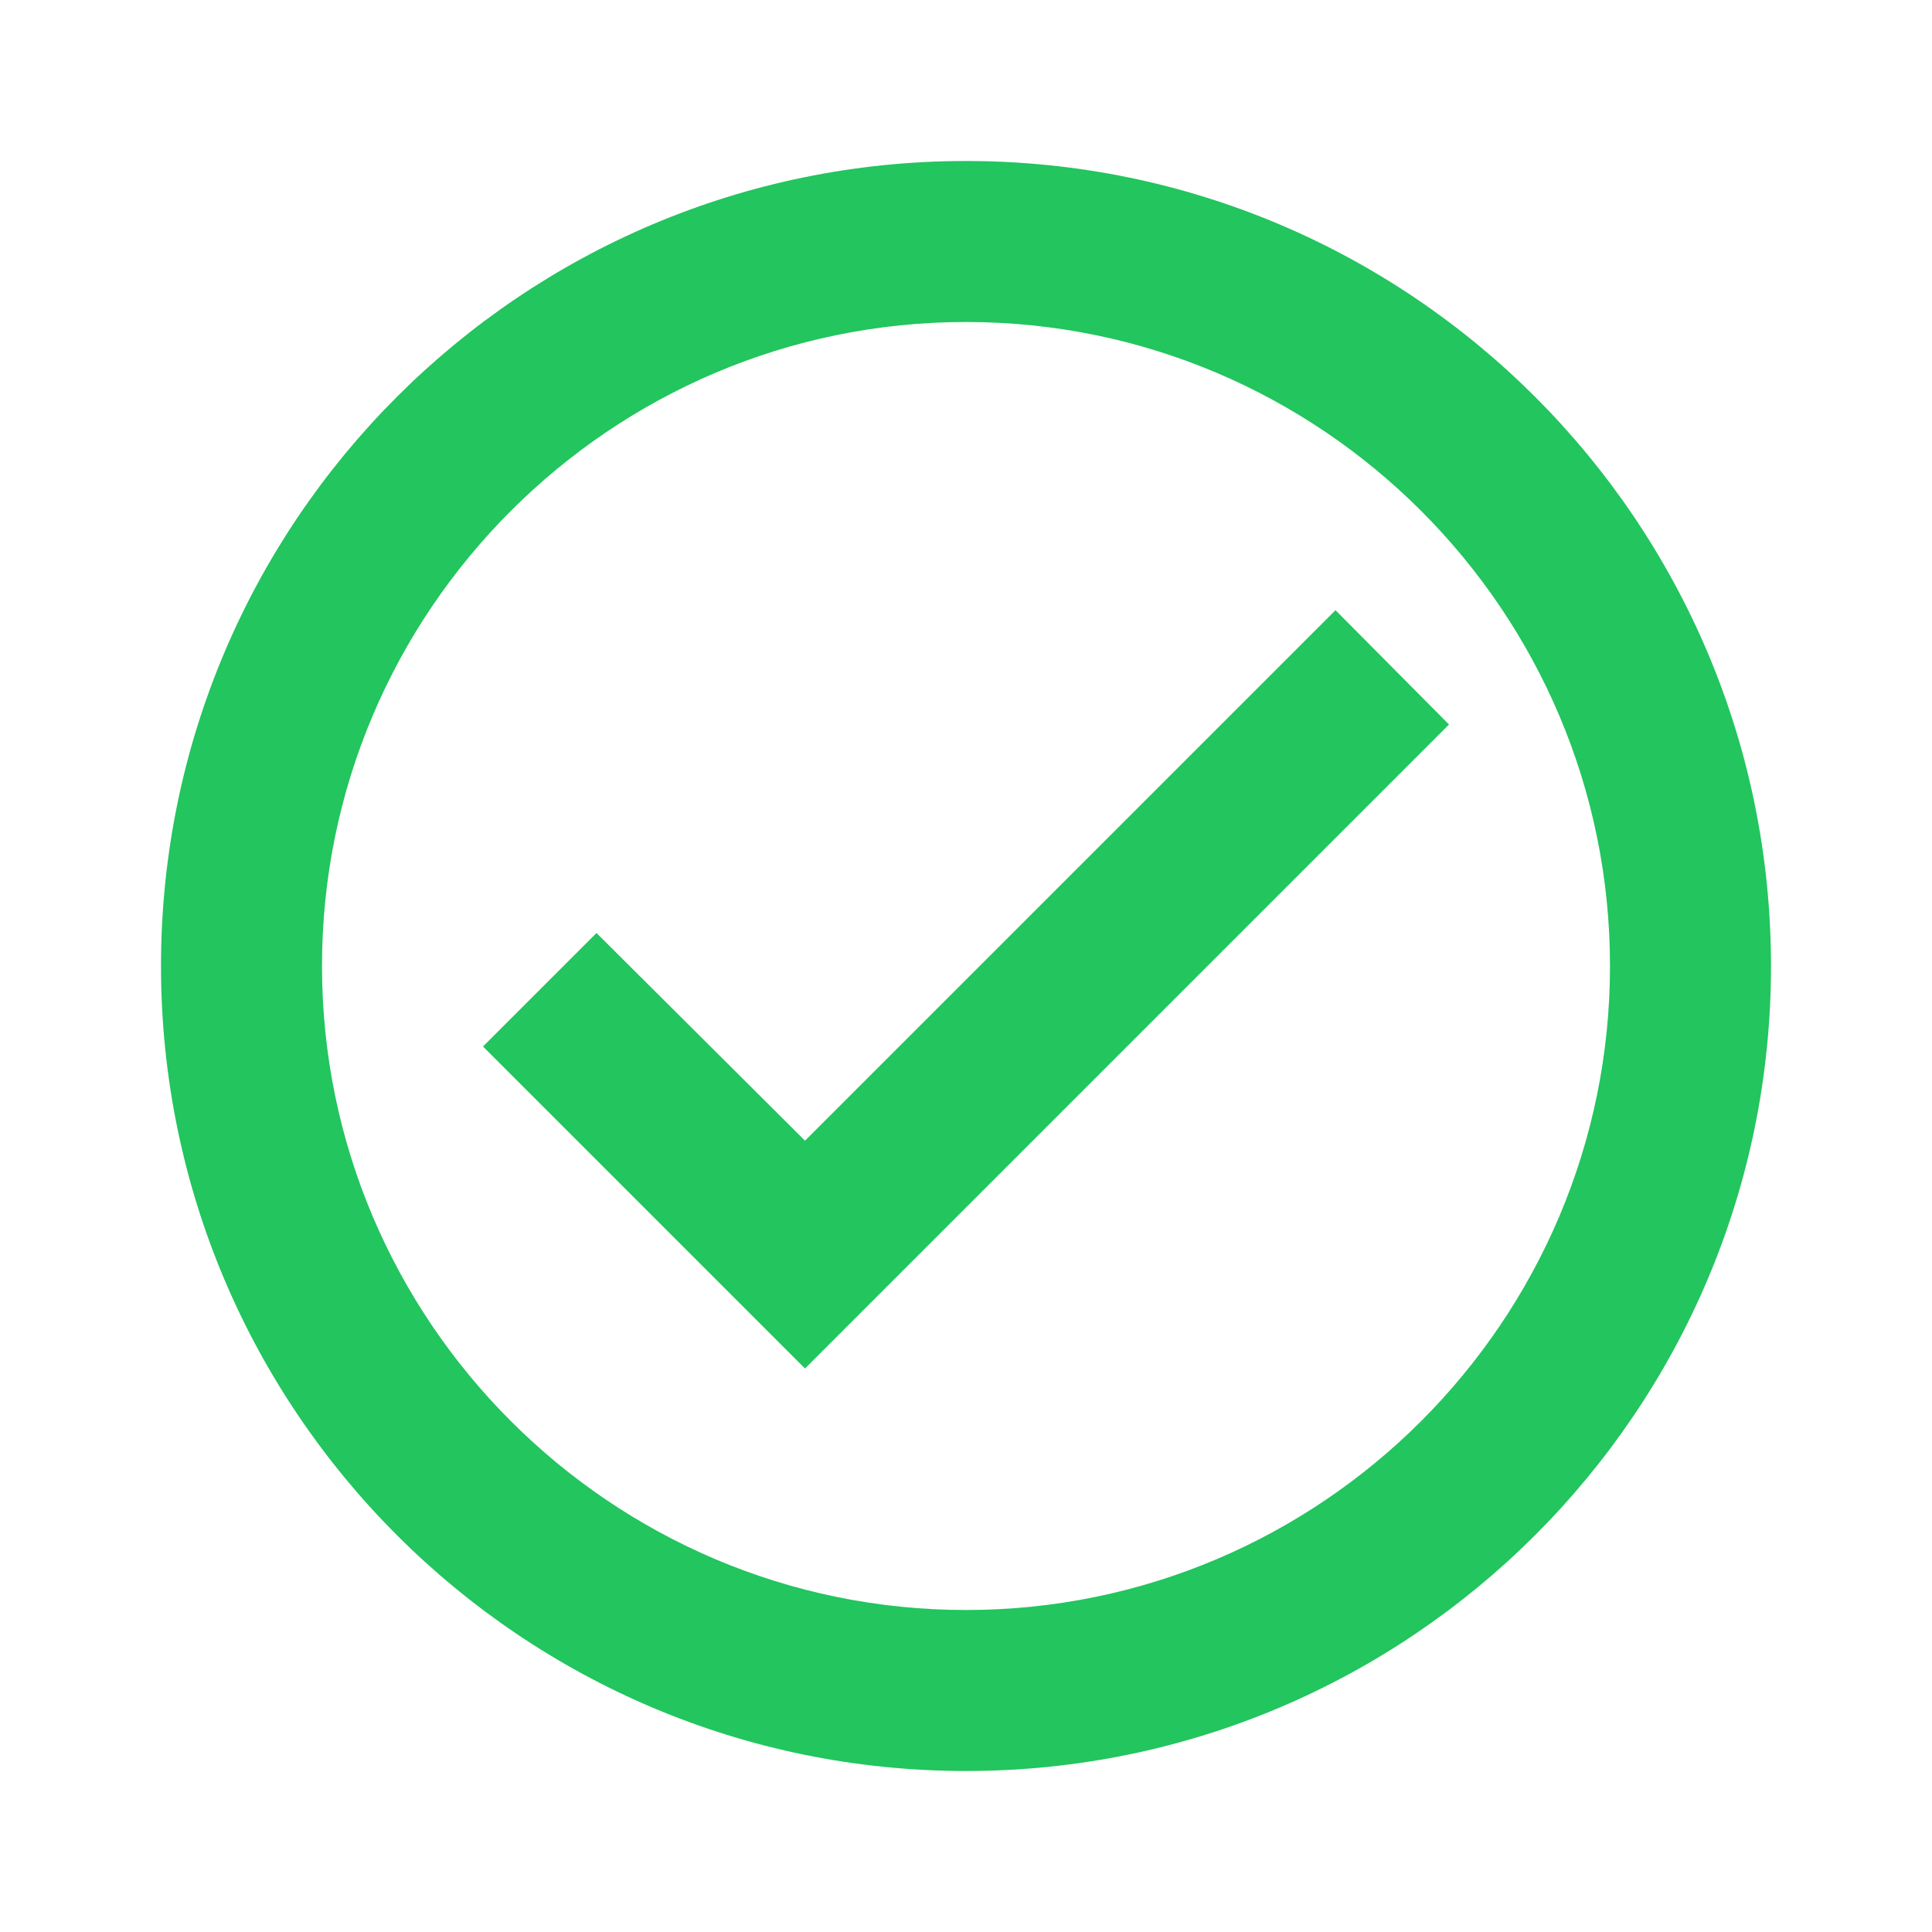
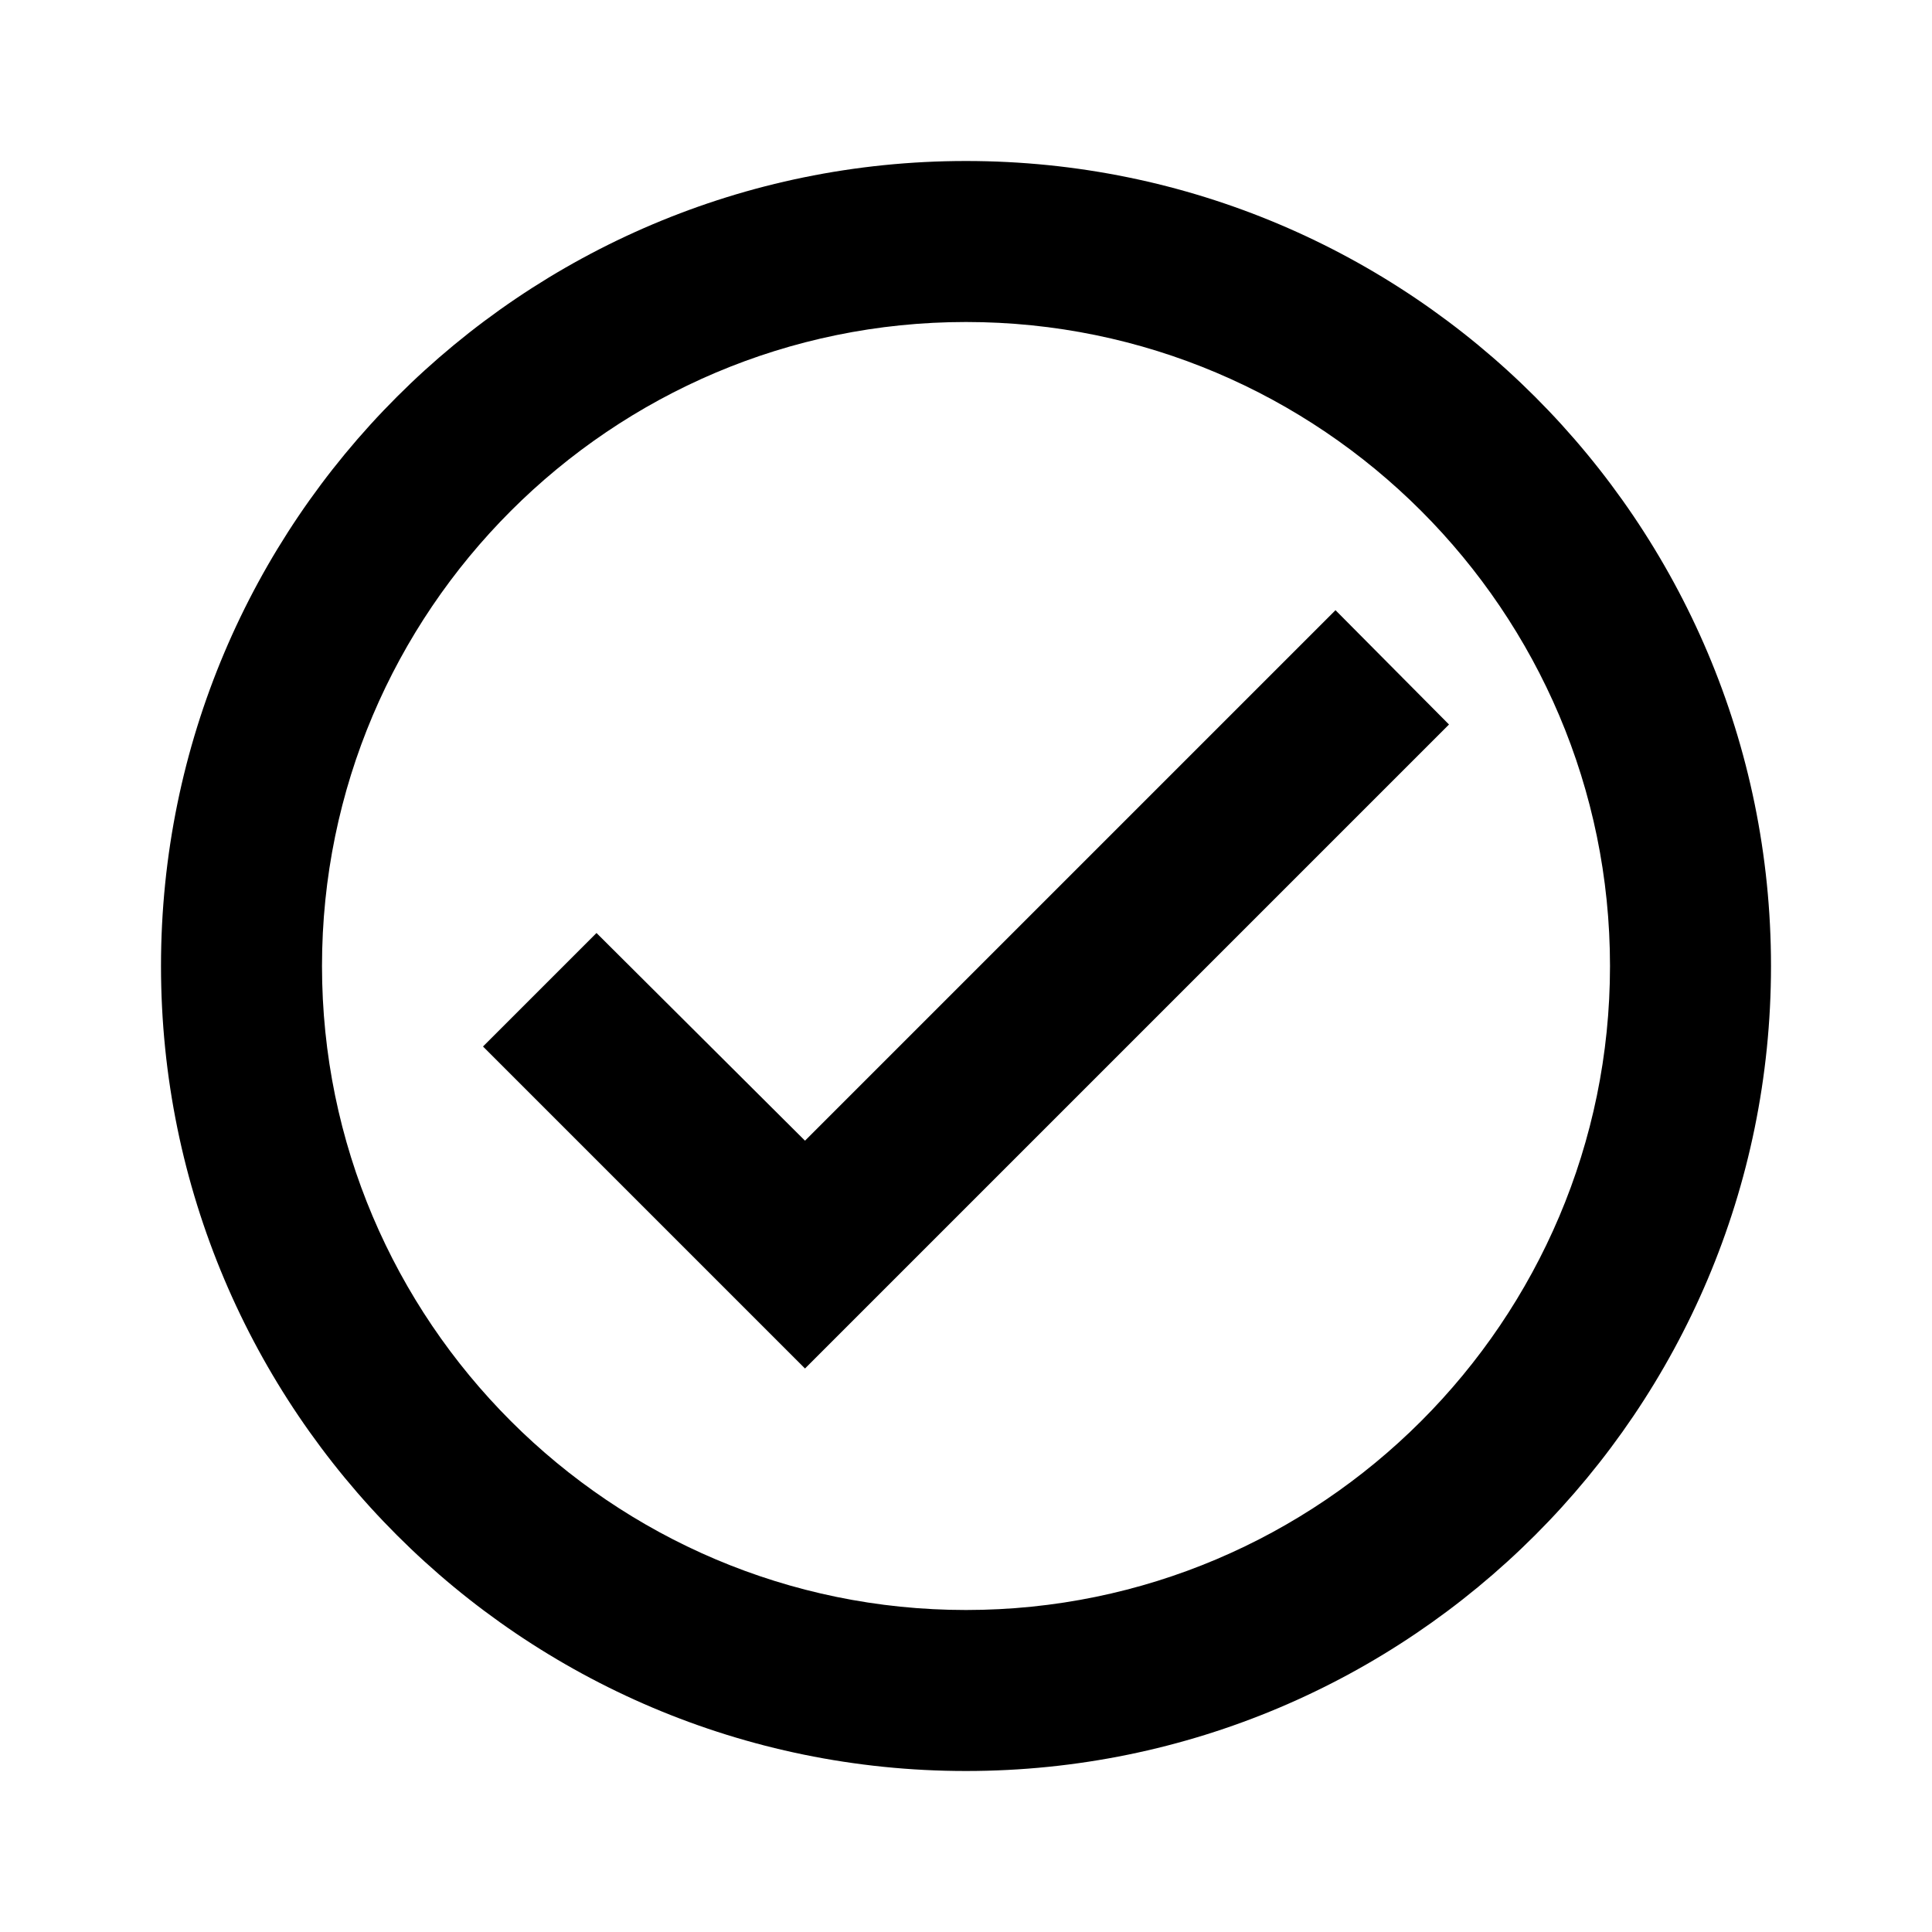
- <svg xmlns="http://www.w3.org/2000/svg" height="24px" viewBox="0 0 24 24" width="24px" fill="#22c55e">
+ <svg xmlns="http://www.w3.org/2000/svg" height="100%" viewBox="0 0 24 24" width="100%" fill="currentColor">
  <path d="M0 0h24v24H0V0z" fill="none" />
  <path d="M12 2C6.48 2 2 6.48 2 12s4.48 10 10 10 10-4.48 10-10S17.52 2 12 2zm0 18c-4.41 0-8-3.59-8-8s3.59-8 8-8 8 3.59 8 8-3.59 8-8 8zm4.59-12.42L10 14.17l-2.59-2.58L6 13l4 4 8-8z" />
</svg>
